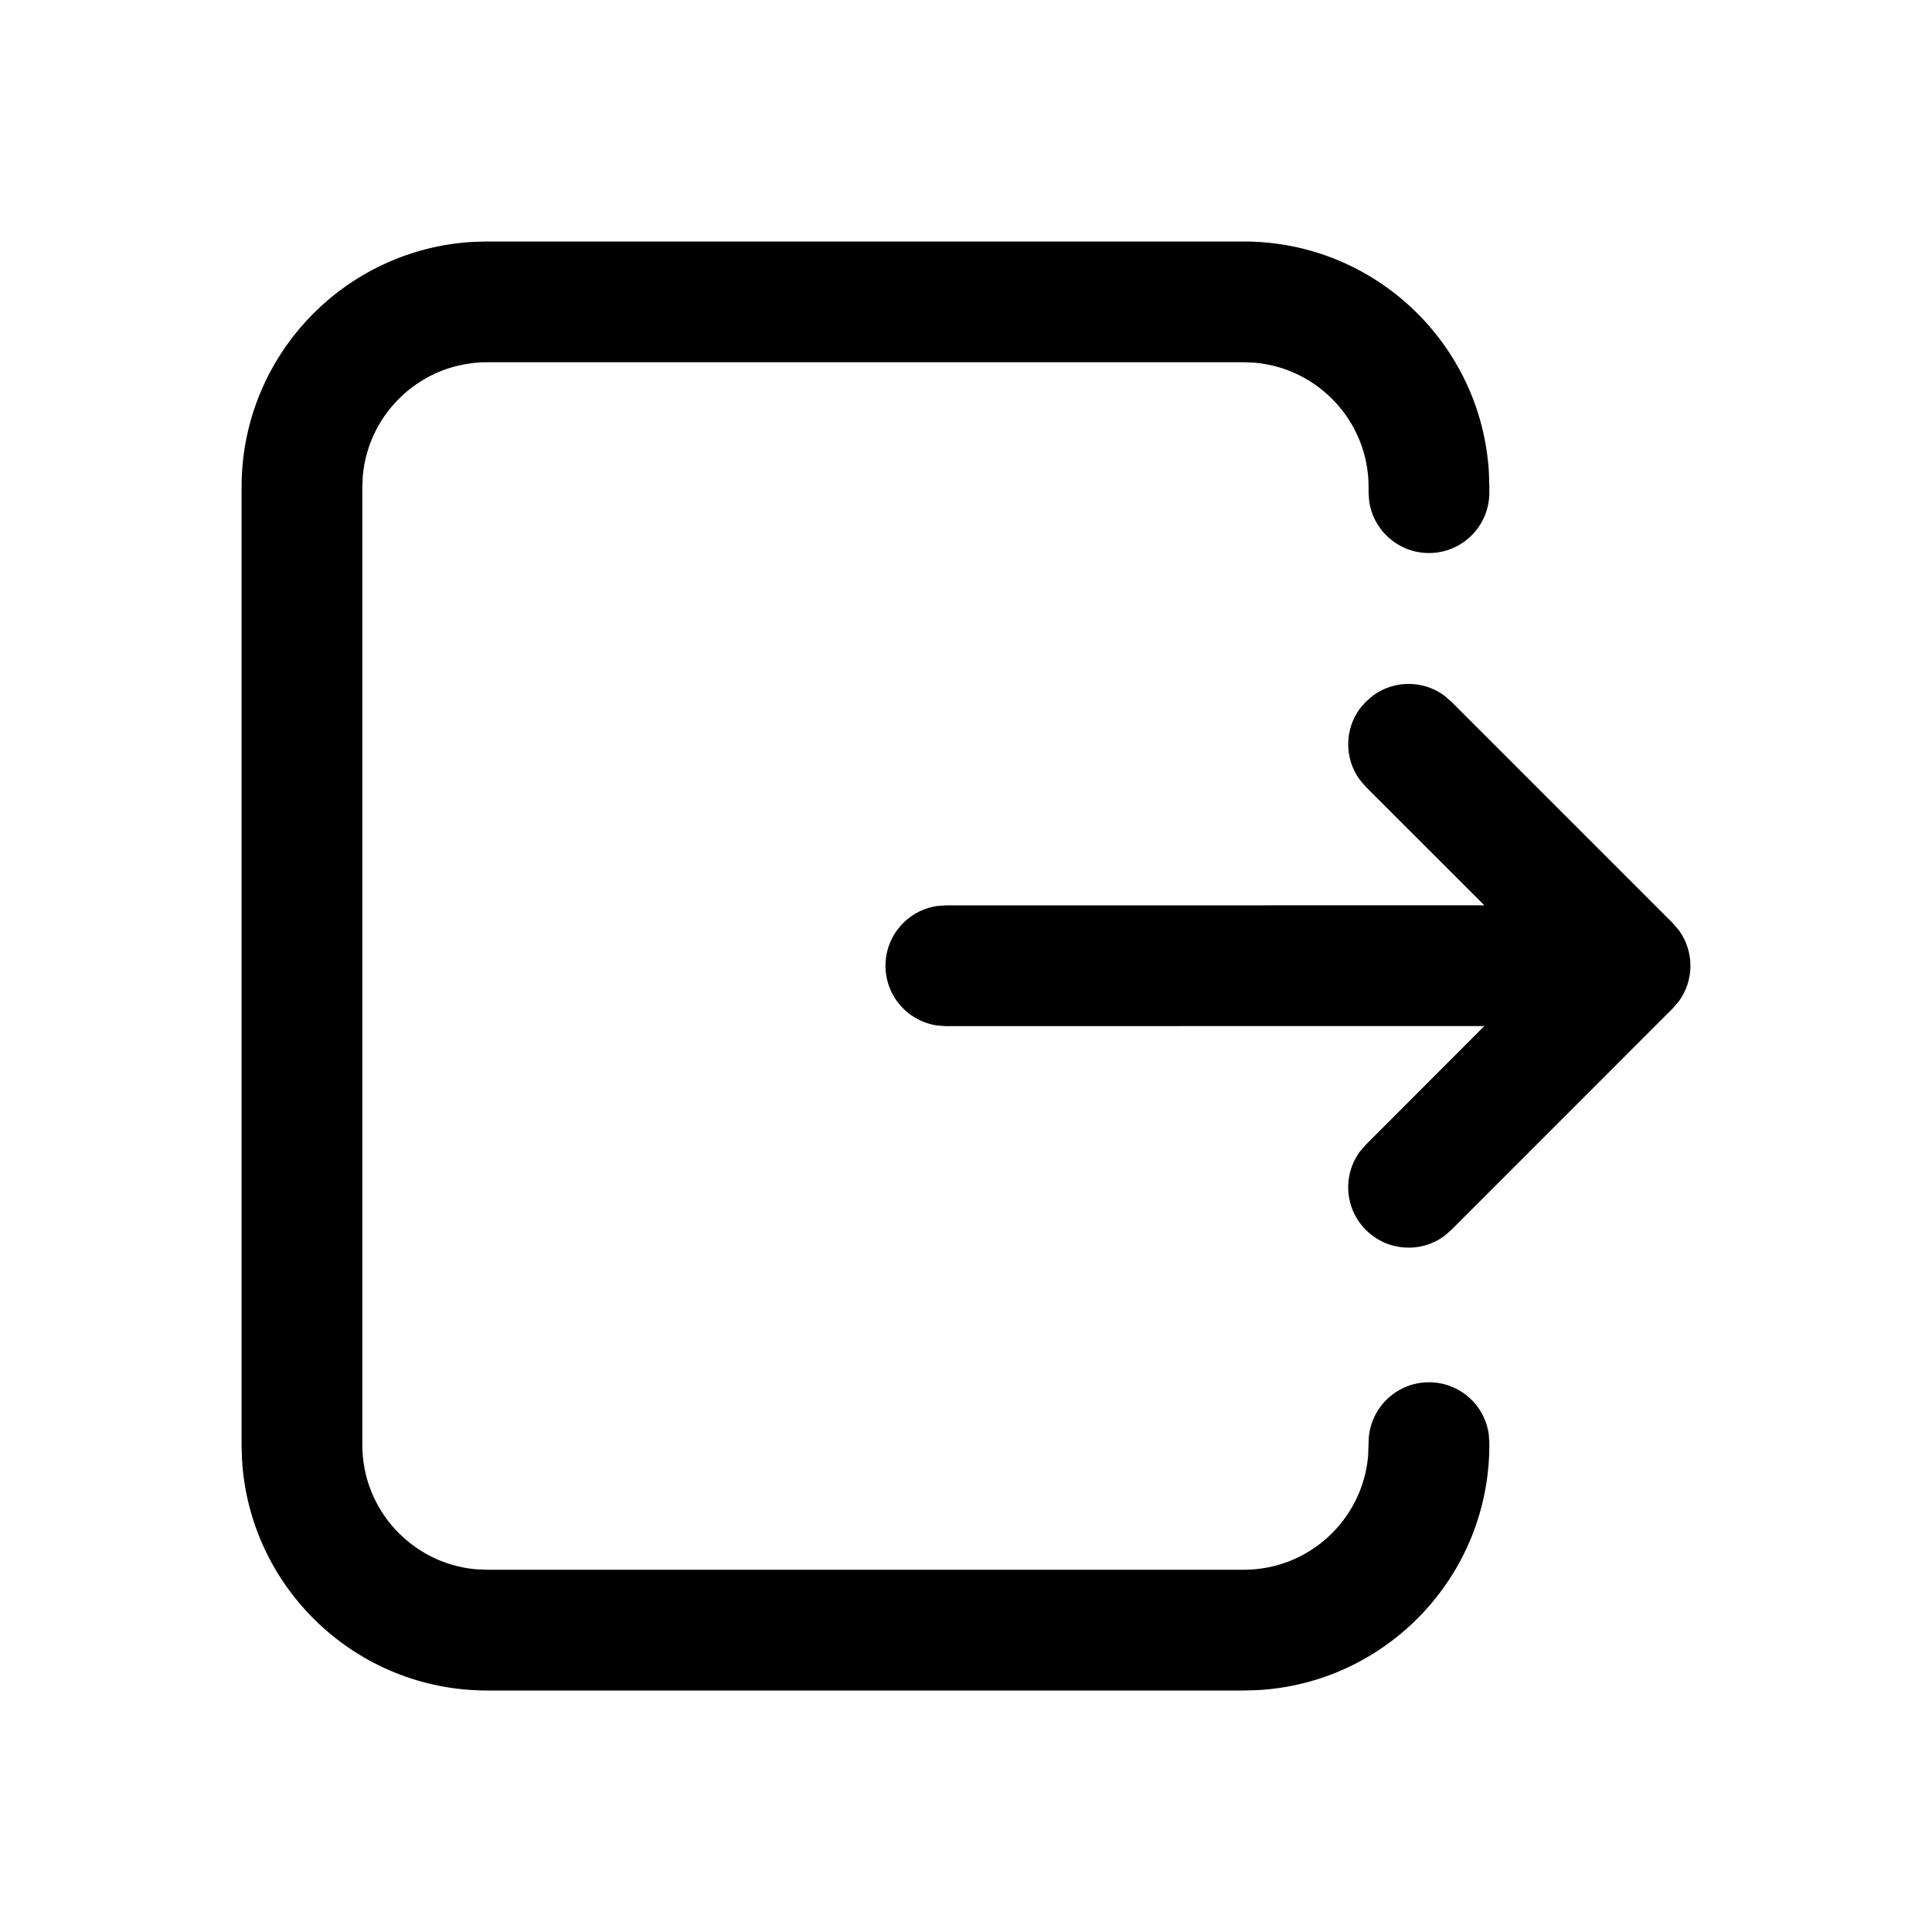
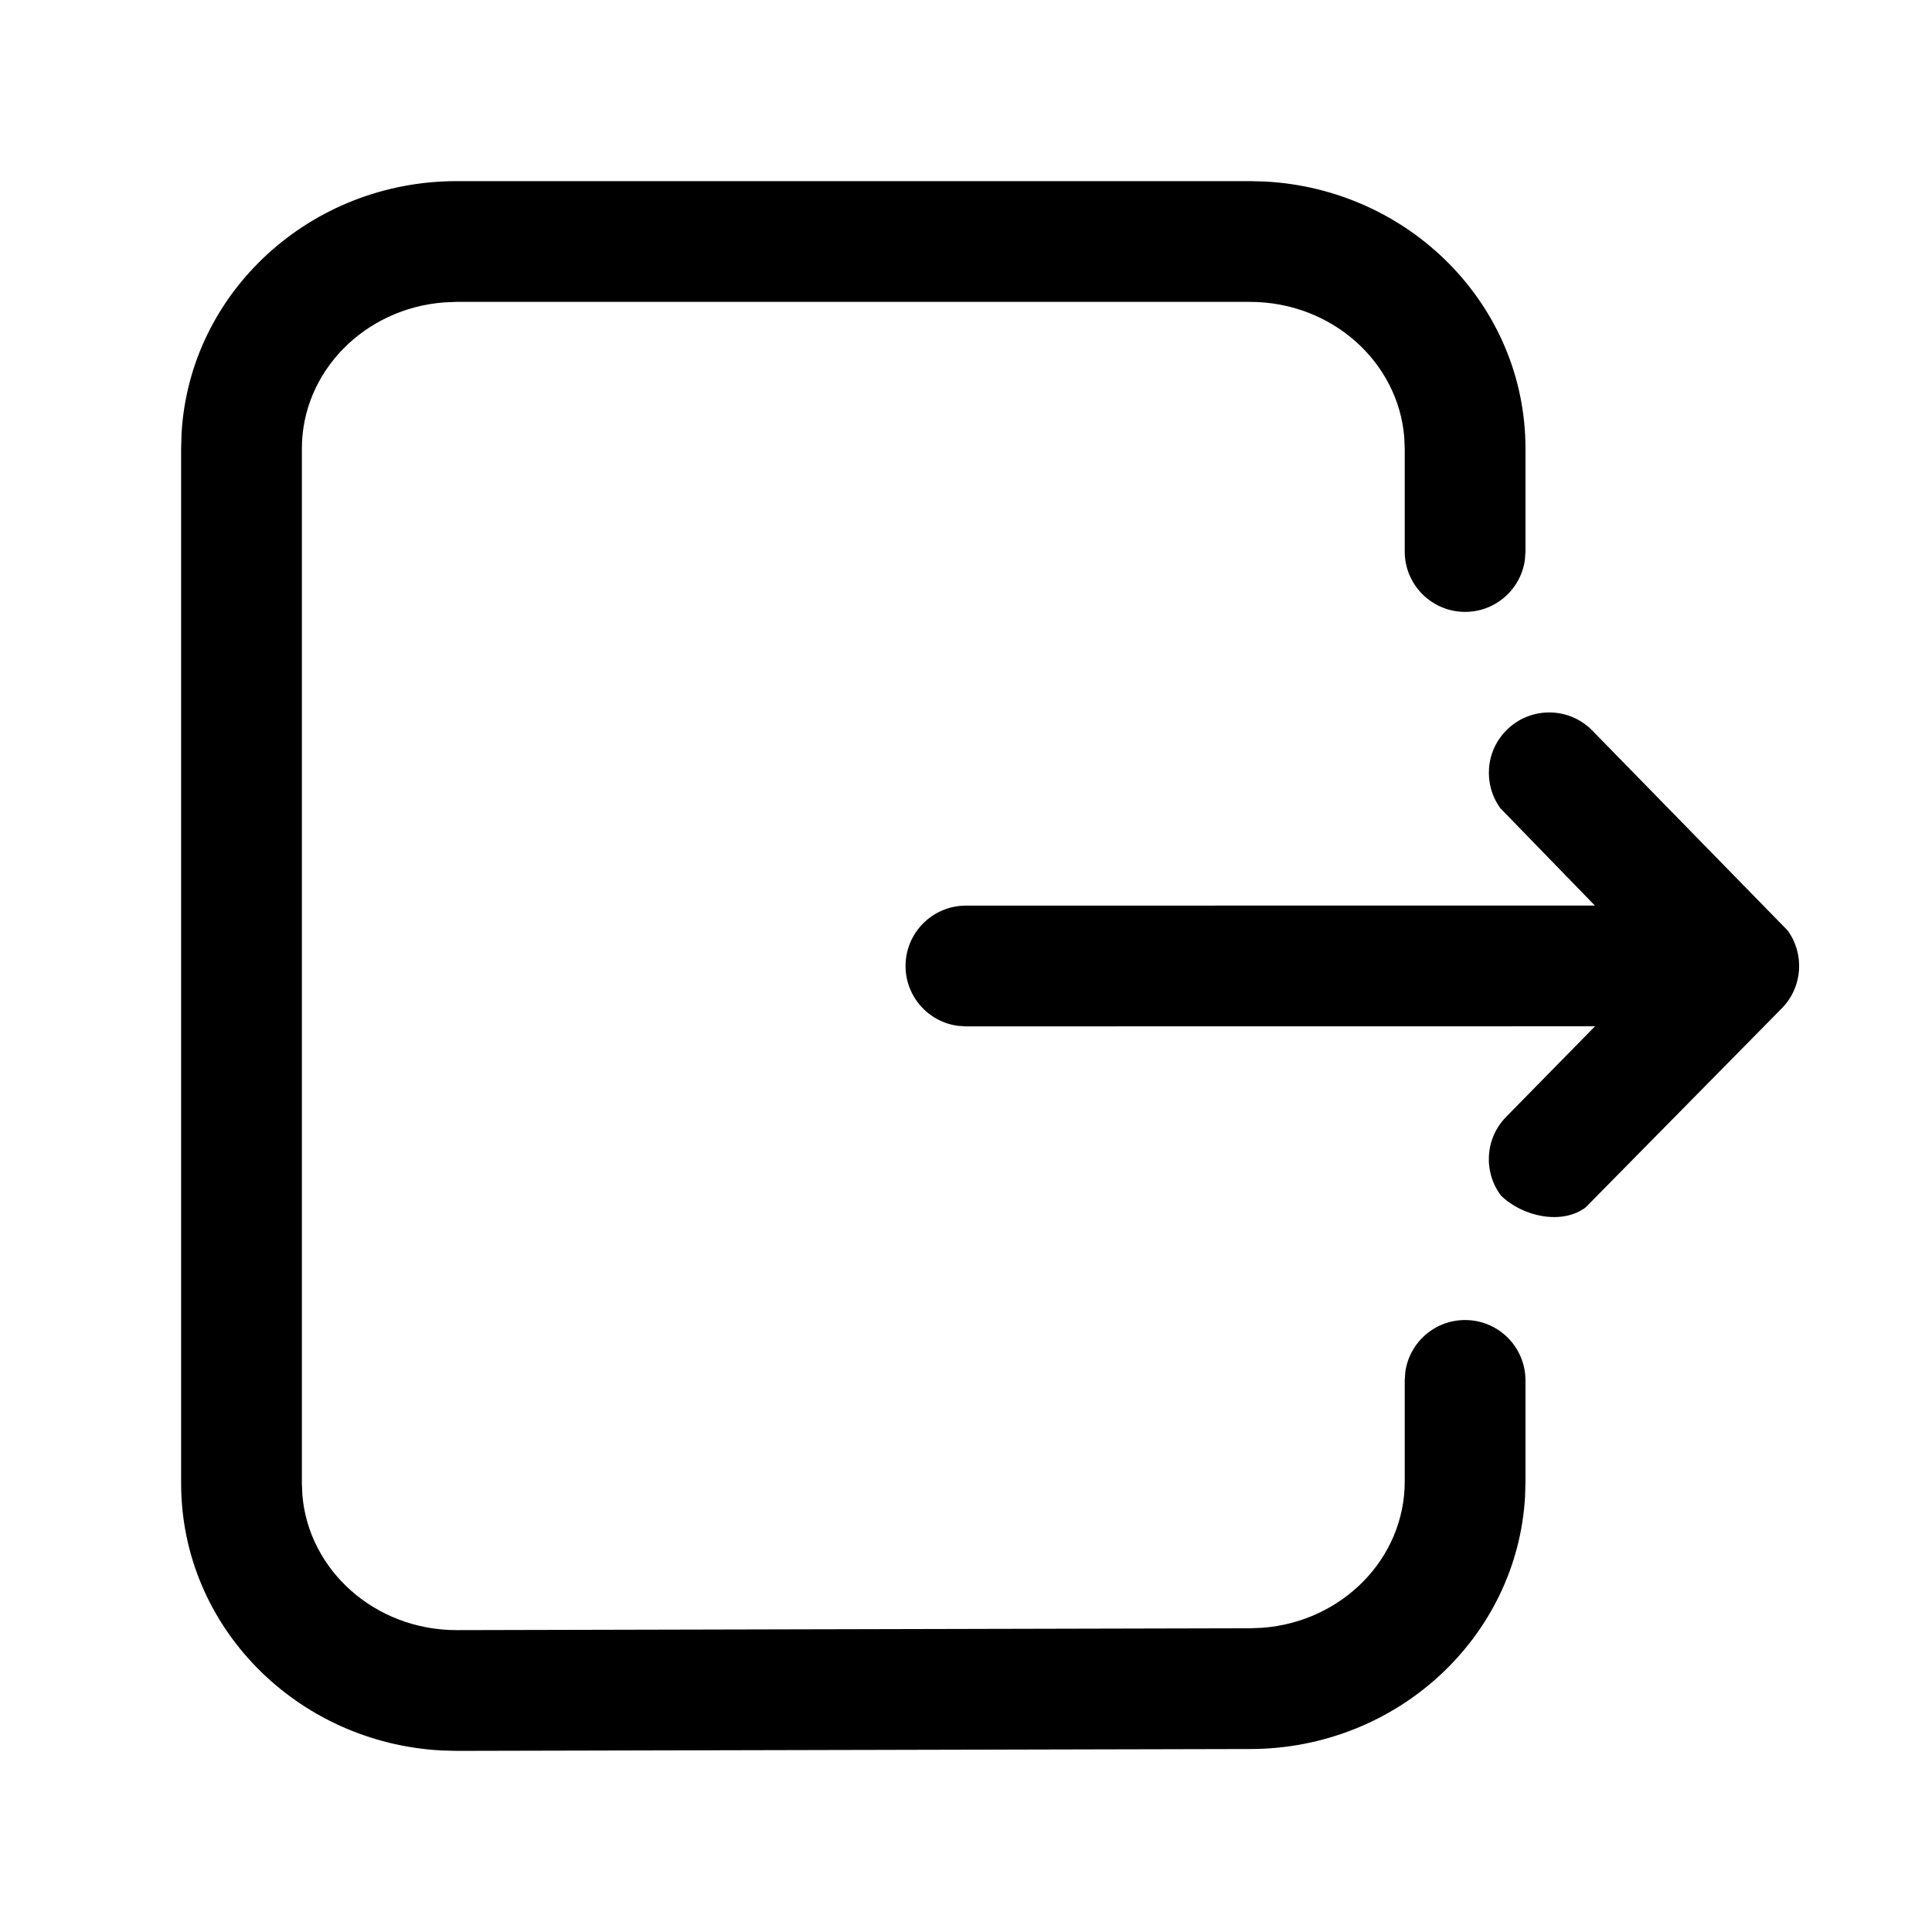
- <svg xmlns="http://www.w3.org/2000/svg" viewBox="0 0 24 24" version="1.1">
-   <g id="页面-1" stroke="none" stroke-width="1">
-     <g id="画板" transform="translate(-635, -1449)">
-       <g id="编组" transform="translate(635, 1449)">
-         <path d="M15.451,3 C17.075,3 18.403,4.27 18.496,5.871 L18.501,6.05 L18.501,6.12 C18.501,6.534 18.165,6.87 17.751,6.87 C17.371,6.87 17.058,6.588 17.008,6.222 L17.001,6.12 L17.001,6.05 C17.001,5.242 16.382,4.578 15.592,4.506 L15.451,4.5 L6.051,4.5 C5.243,4.5 4.579,5.119 4.507,5.909 L4.501,6.05 L4.501,17.95 C4.501,18.758 5.12,19.422 5.91,19.494 L6.051,19.5 L15.451,19.5 C16.26,19.5 16.923,18.881 16.995,18.091 L17.001,17.921 C17.001,17.507 17.337,17.171 17.751,17.171 C18.131,17.171 18.445,17.453 18.494,17.819 L18.501,17.921 L18.501,17.95 C18.501,19.574 17.231,20.902 15.63,20.995 L15.451,21 L6.051,21 C4.427,21 3.099,19.73 3.006,18.129 L3.001,17.95 L3.001,6.05 C3.001,4.426 4.271,3.098 5.872,3.005 L6.051,3 L15.451,3 Z M17.062,8.636 C17.325,8.447 17.683,8.449 17.944,8.643 L17.944,8.643 L18.028,8.716 L20.779,11.467 L20.859,11.56 C21.048,11.824 21.046,12.182 20.852,12.443 L20.852,12.443 L20.779,12.527 L18.028,15.279 L17.944,15.352 C17.651,15.57 17.234,15.545 16.968,15.279 C16.701,15.013 16.677,14.596 16.895,14.303 L16.895,14.303 L16.968,14.219 L18.439,12.746 L11.75,12.747 L11.649,12.74 C11.282,12.69 11,12.377 11,11.997 C11,11.617 11.282,11.303 11.649,11.254 L11.649,11.254 L11.75,11.247 L18.439,11.246 L16.968,9.776 L16.888,9.682 C16.699,9.419 16.701,9.061 16.895,8.8 L16.895,8.8 L16.968,8.716 Z" id="形状结合" />
-       </g>
-     </g>
-   </g>
+ <svg xmlns="http://www.w3.org/2000/svg" viewBox="0 0 24 24">
+   <defs />
+   <path id="矢量 157" d="M15.526 2.25L15.713 2.255C17.512 2.349 18.95 3.792 18.95 5.572L18.95 6.851L18.943 6.953C18.893 7.319 18.58 7.601 18.2 7.601C17.786 7.601 17.45 7.265 17.45 6.851L17.45 5.572L17.444 5.431C17.368 4.496 16.544 3.75 15.526 3.75L5.674 3.75L5.523 3.756C4.526 3.829 3.75 4.62 3.75 5.572L3.75 18.428L3.756 18.569C3.832 19.504 4.656 20.25 5.674 20.25L15.531 20.227L15.681 20.221C16.677 20.146 17.45 19.356 17.45 18.405L17.45 17.148L17.457 17.046C17.506 16.68 17.82 16.398 18.2 16.398C18.614 16.398 18.95 16.733 18.95 17.148L18.95 18.405L18.945 18.588C18.847 20.34 17.353 21.723 15.534 21.727L5.676 21.75L5.488 21.745C3.688 21.651 2.25 20.208 2.25 18.428L2.25 5.572L2.255 5.389C2.353 3.634 3.852 2.25 5.674 2.25L15.526 2.25ZM19.78 9.075C19.49 8.779 19.015 8.775 18.72 9.065C18.451 9.328 18.423 9.745 18.638 10.04L19.812 11.249L11.999 11.25C11.585 11.25 11.249 11.586 11.249 12C11.249 12.38 11.532 12.694 11.898 12.743L11.999 12.75L19.814 12.749L18.709 13.875C18.446 14.143 18.425 14.56 18.646 14.852C18.915 15.116 19.405 15.219 19.697 14.999L22.135 12.525C22.395 12.26 22.419 11.85 22.206 11.558L19.78 9.075Z" fill-rule="evenodd" />
</svg>
